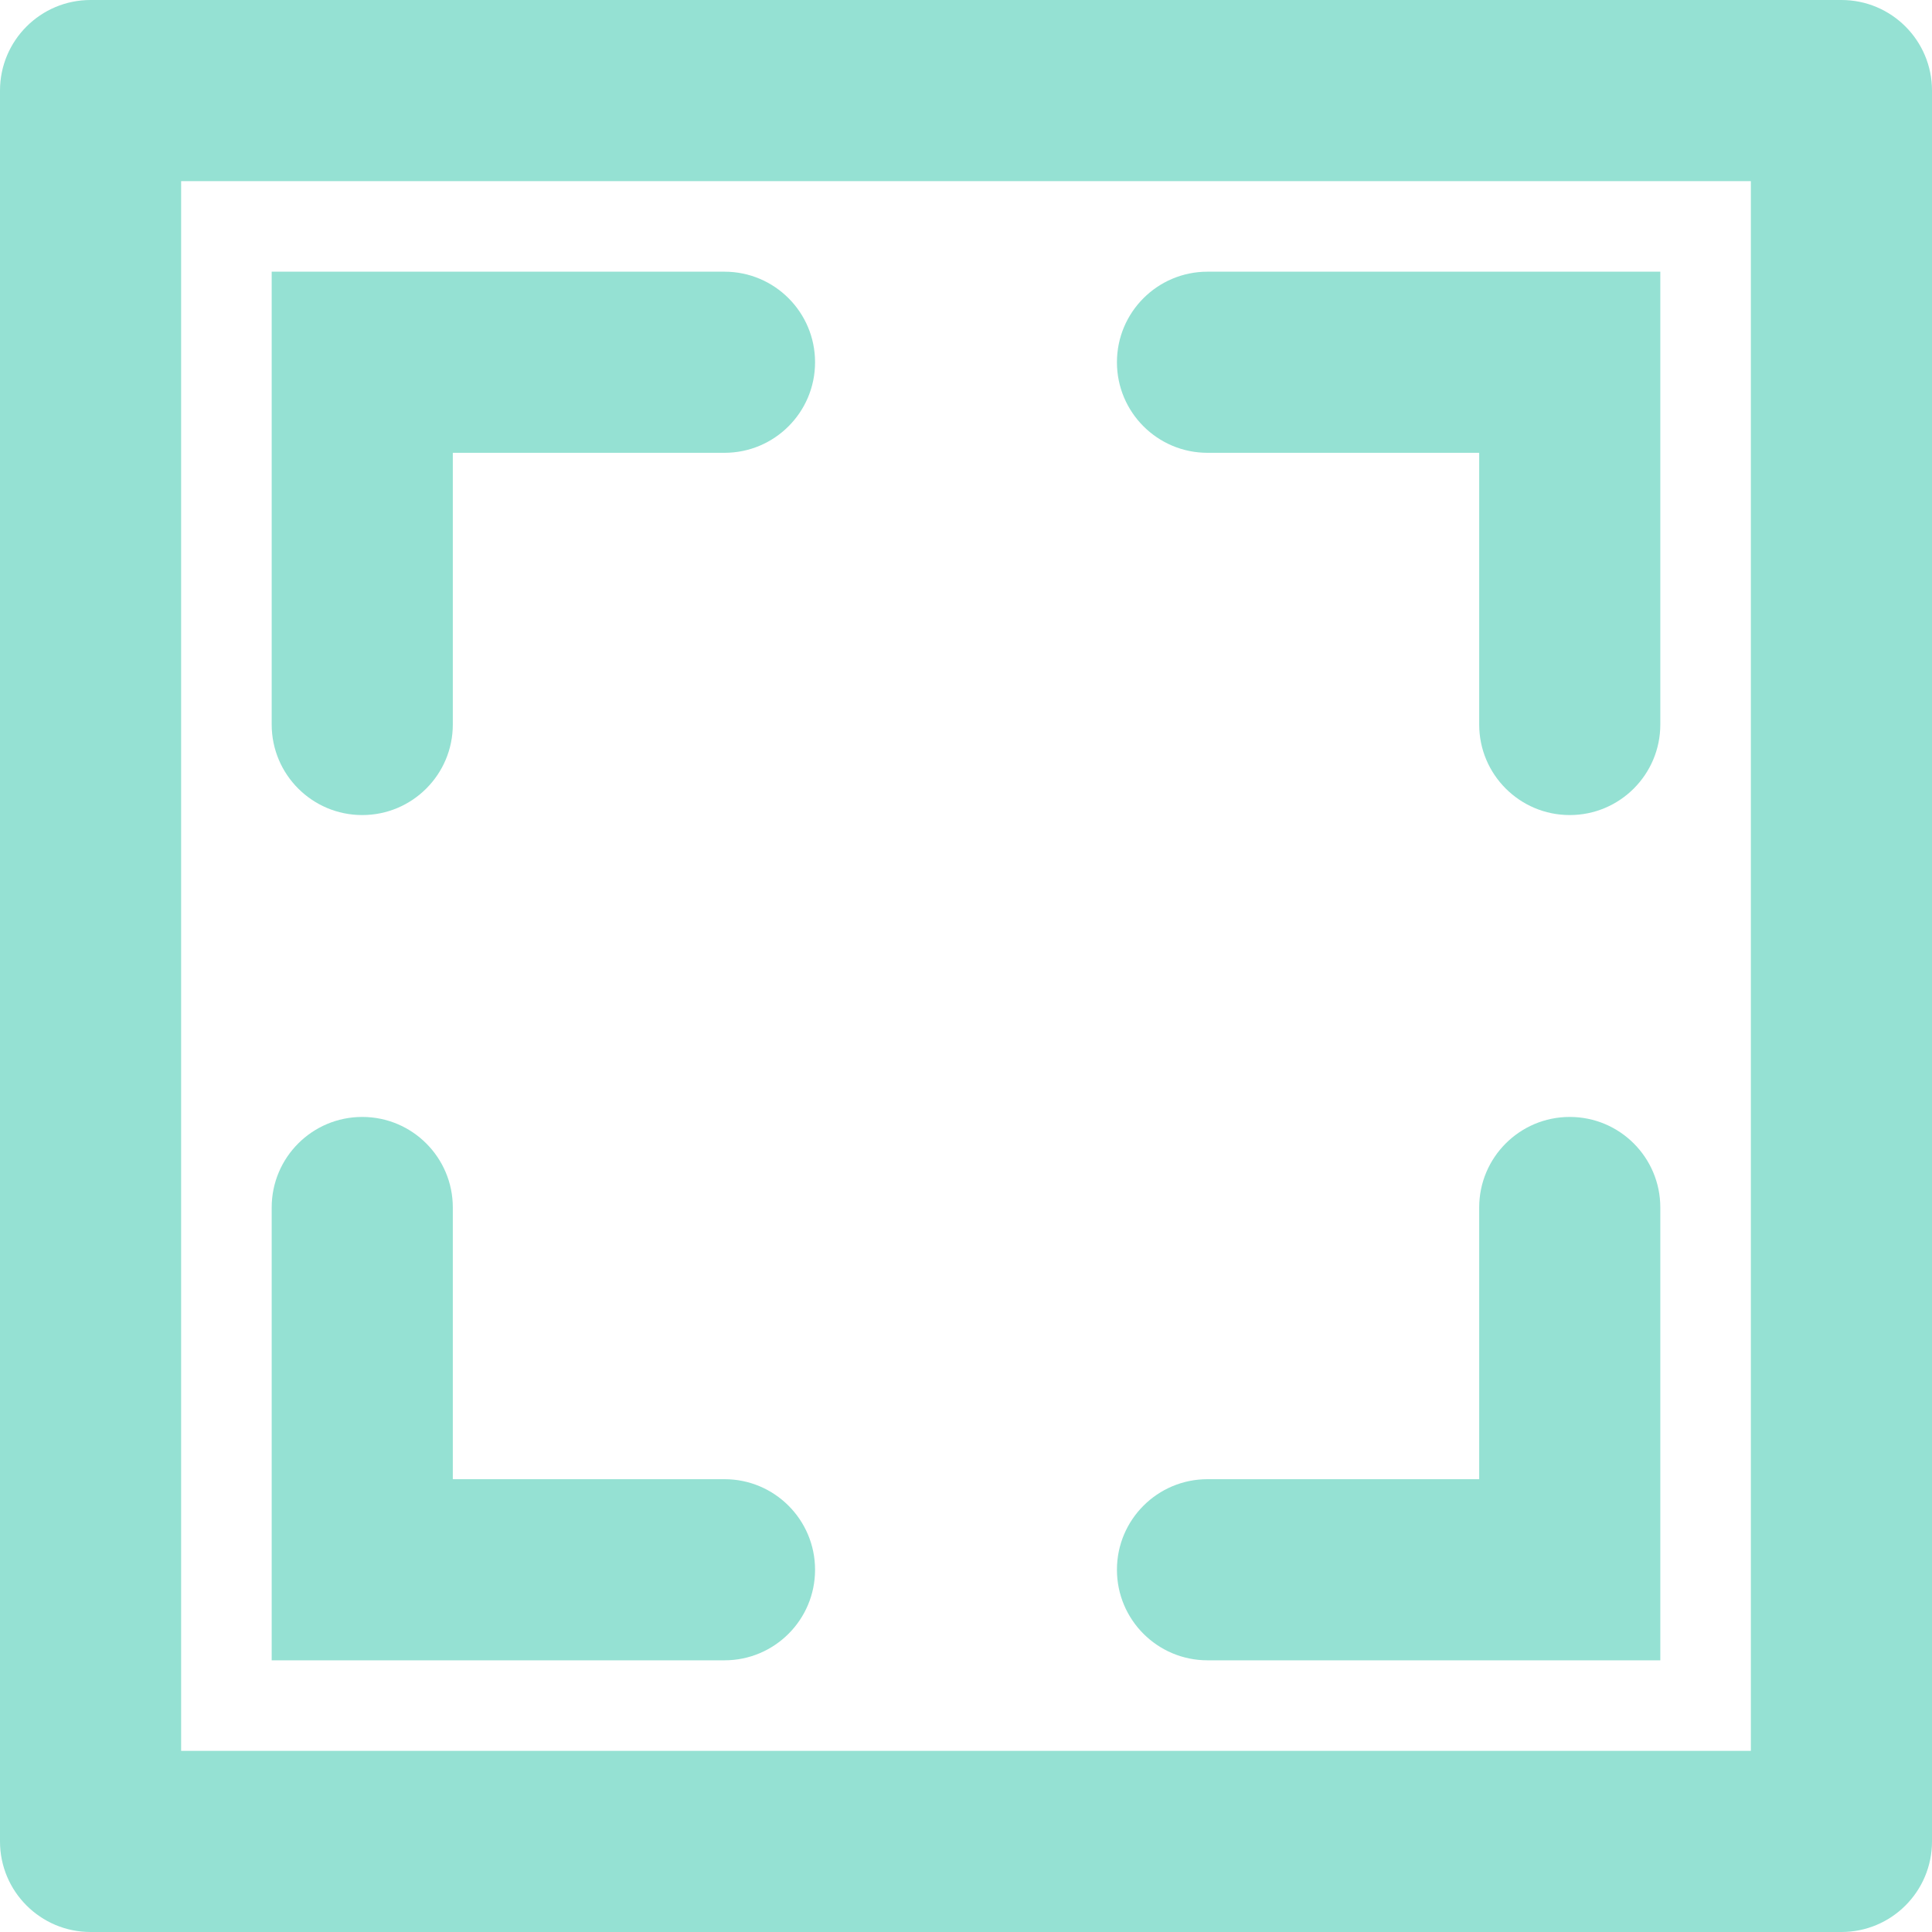
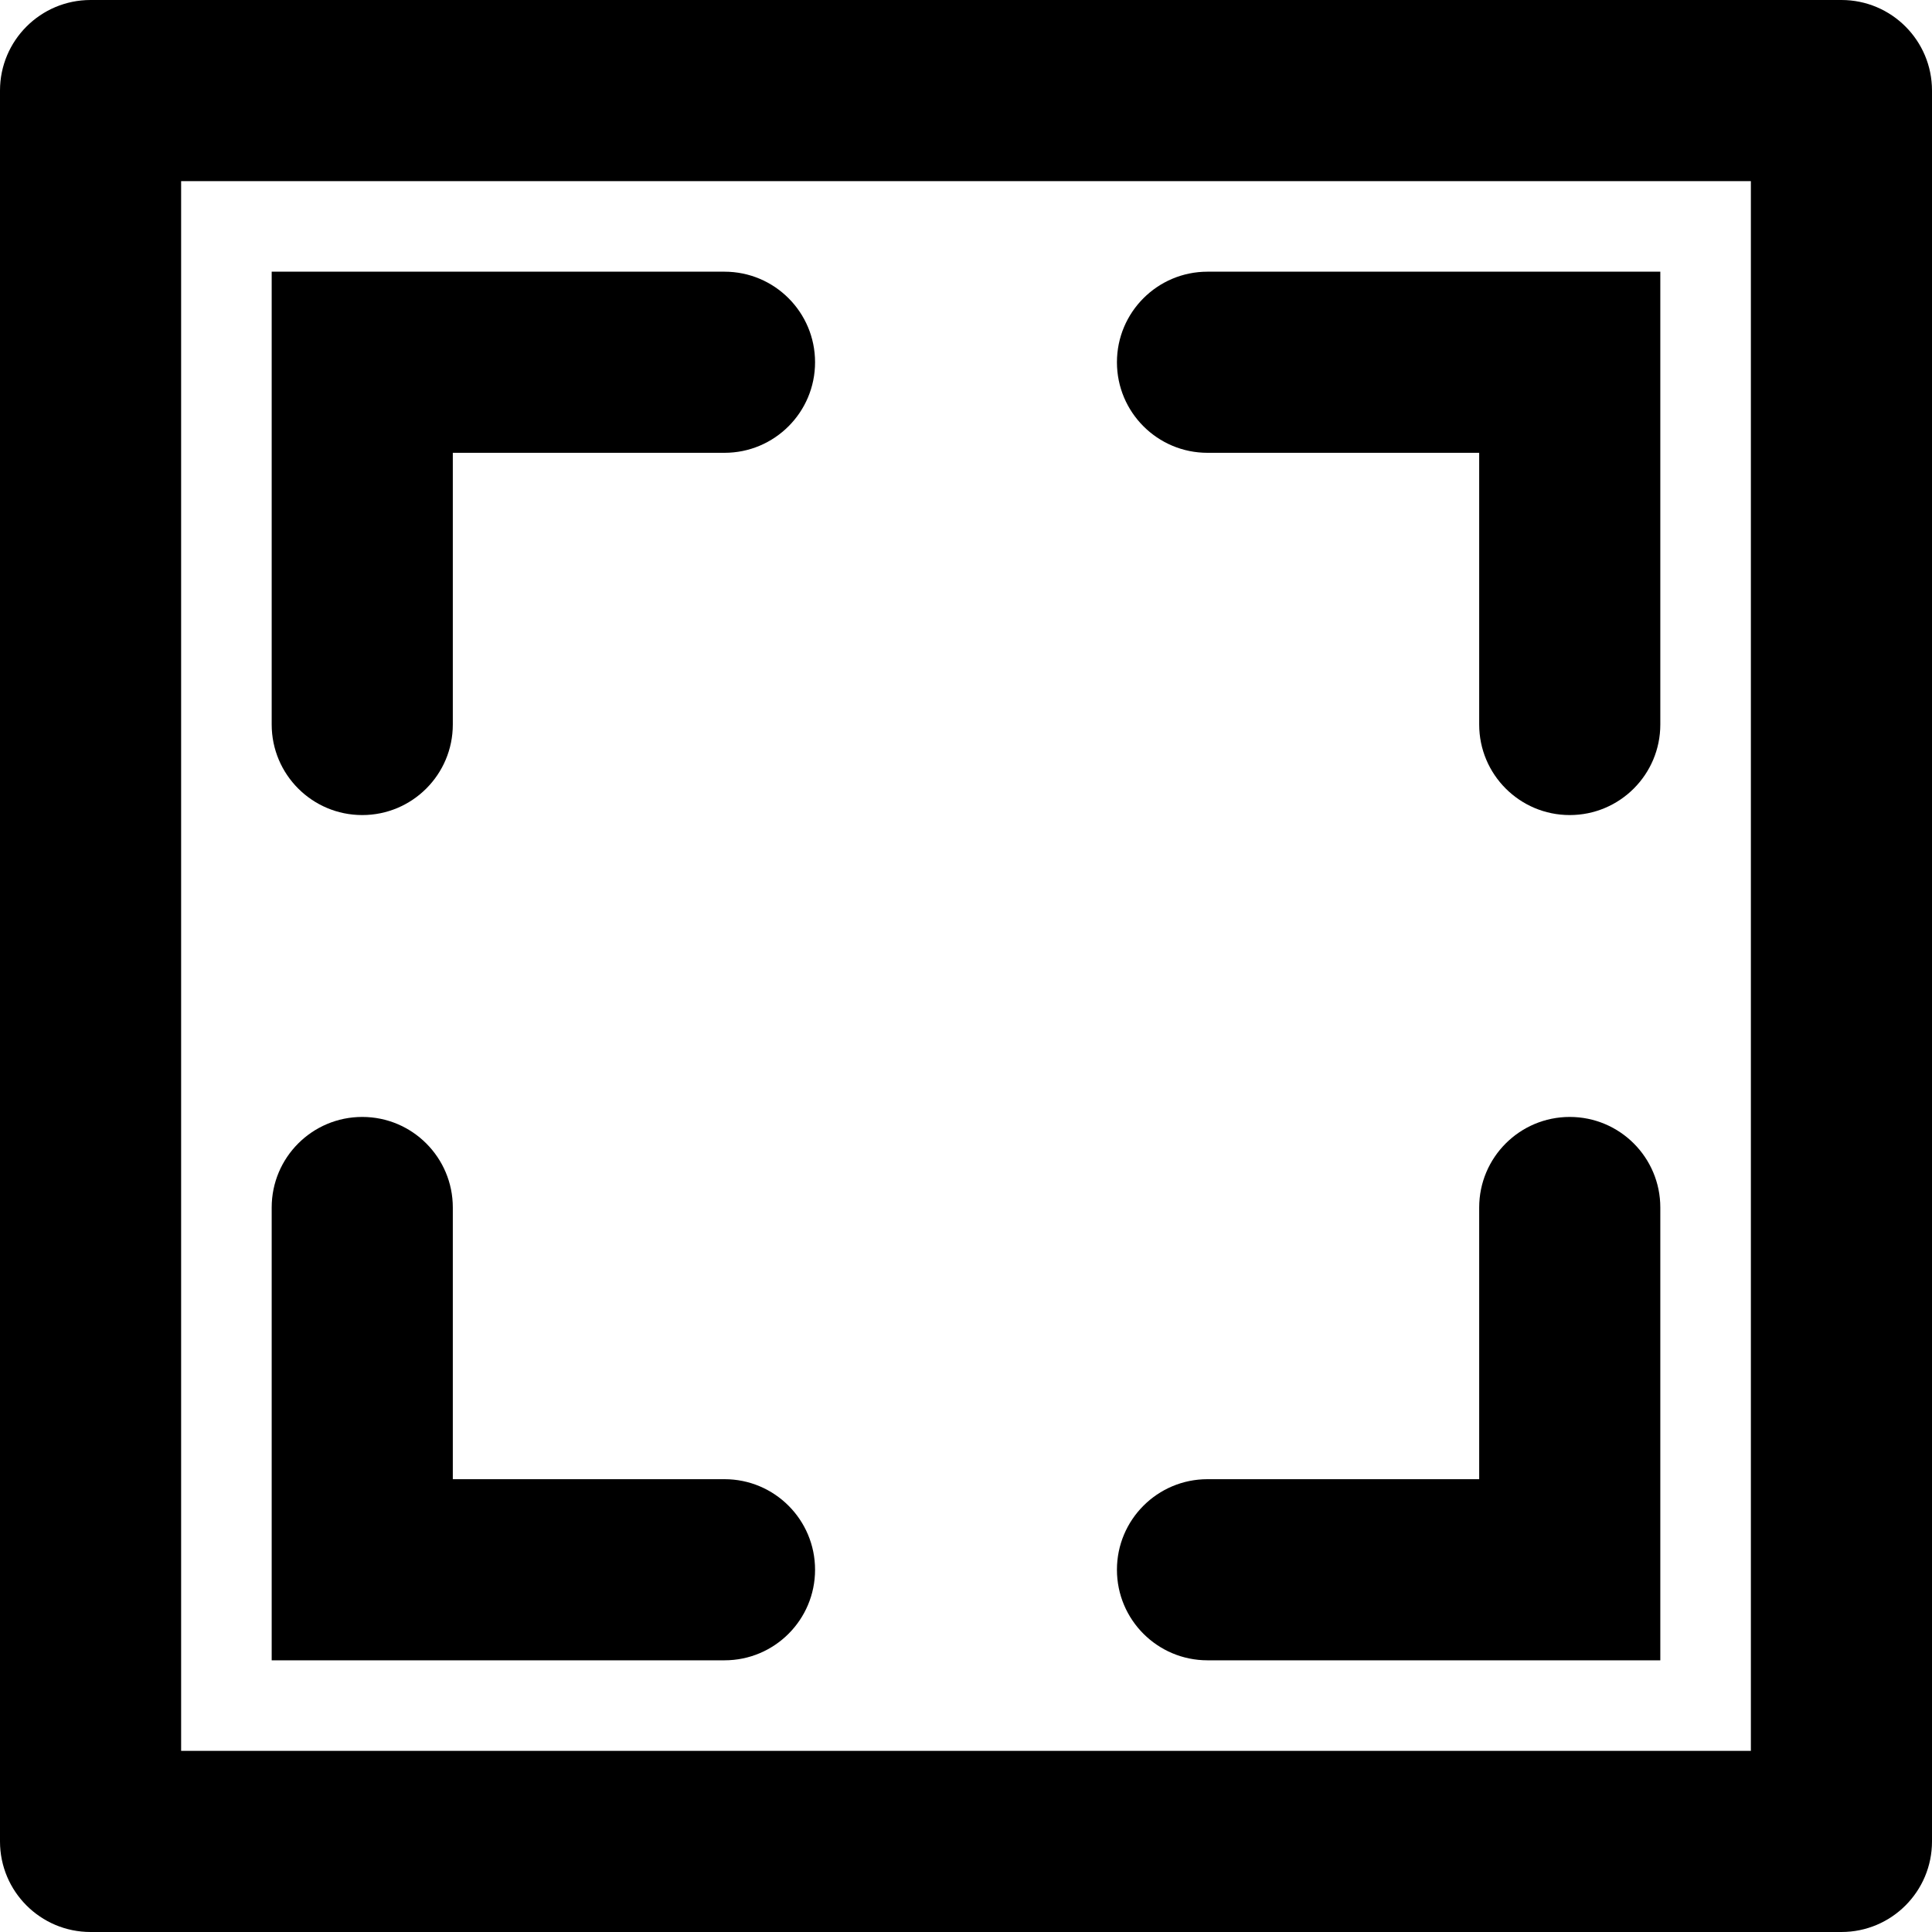
- <svg xmlns="http://www.w3.org/2000/svg" width="32" height="32" viewBox="0 0 32 32">
-   <defs>
-     <style>
-       .cls-1 {
-         fill: #95e1d3;
-         fill-rule: evenodd;
-       }
-     </style>
-   </defs>
+ <svg xmlns="http://www.w3.org/2000/svg" viewBox="0 0 32 32">
  <path id="IMAGE" class="cls-1" d="M1220.5,1428h-29a1.5,1.5,0,0,1-1.5-1.5v-29a1.5,1.5,0,0,1,1.5-1.5h29a1.5,1.5,0,0,1,1.5,1.5v29A1.5,1.5,0,0,1,1220.5,1428Zm-1.5-29h-26v26h26v-26Zm-22.5,1.5h5.5a1.5,1.5,0,0,1,0,3h-4.5v4.5h0a1.5,1.5,0,0,1-3,0h0v-5.5h0v-2h2Zm-2,15.5h0a1.5,1.5,0,0,1,3,0h0v4.5h4.5a1.5,1.5,0,0,1,0,3h-7.5v-2h0V1416Zm15.5-15.5h7.5v2h0v5.5h0a1.5,1.5,0,0,1-3,0h0v-4.5H1210A1.5,1.5,0,0,1,1210,1400.5Zm0,20h4.5V1416h0a1.5,1.5,0,0,1,3,0h0v5.5h0v2H1210A1.5,1.5,0,0,1,1210,1420.5Z" transform="translate(-1190 -1396)" />
</svg>
